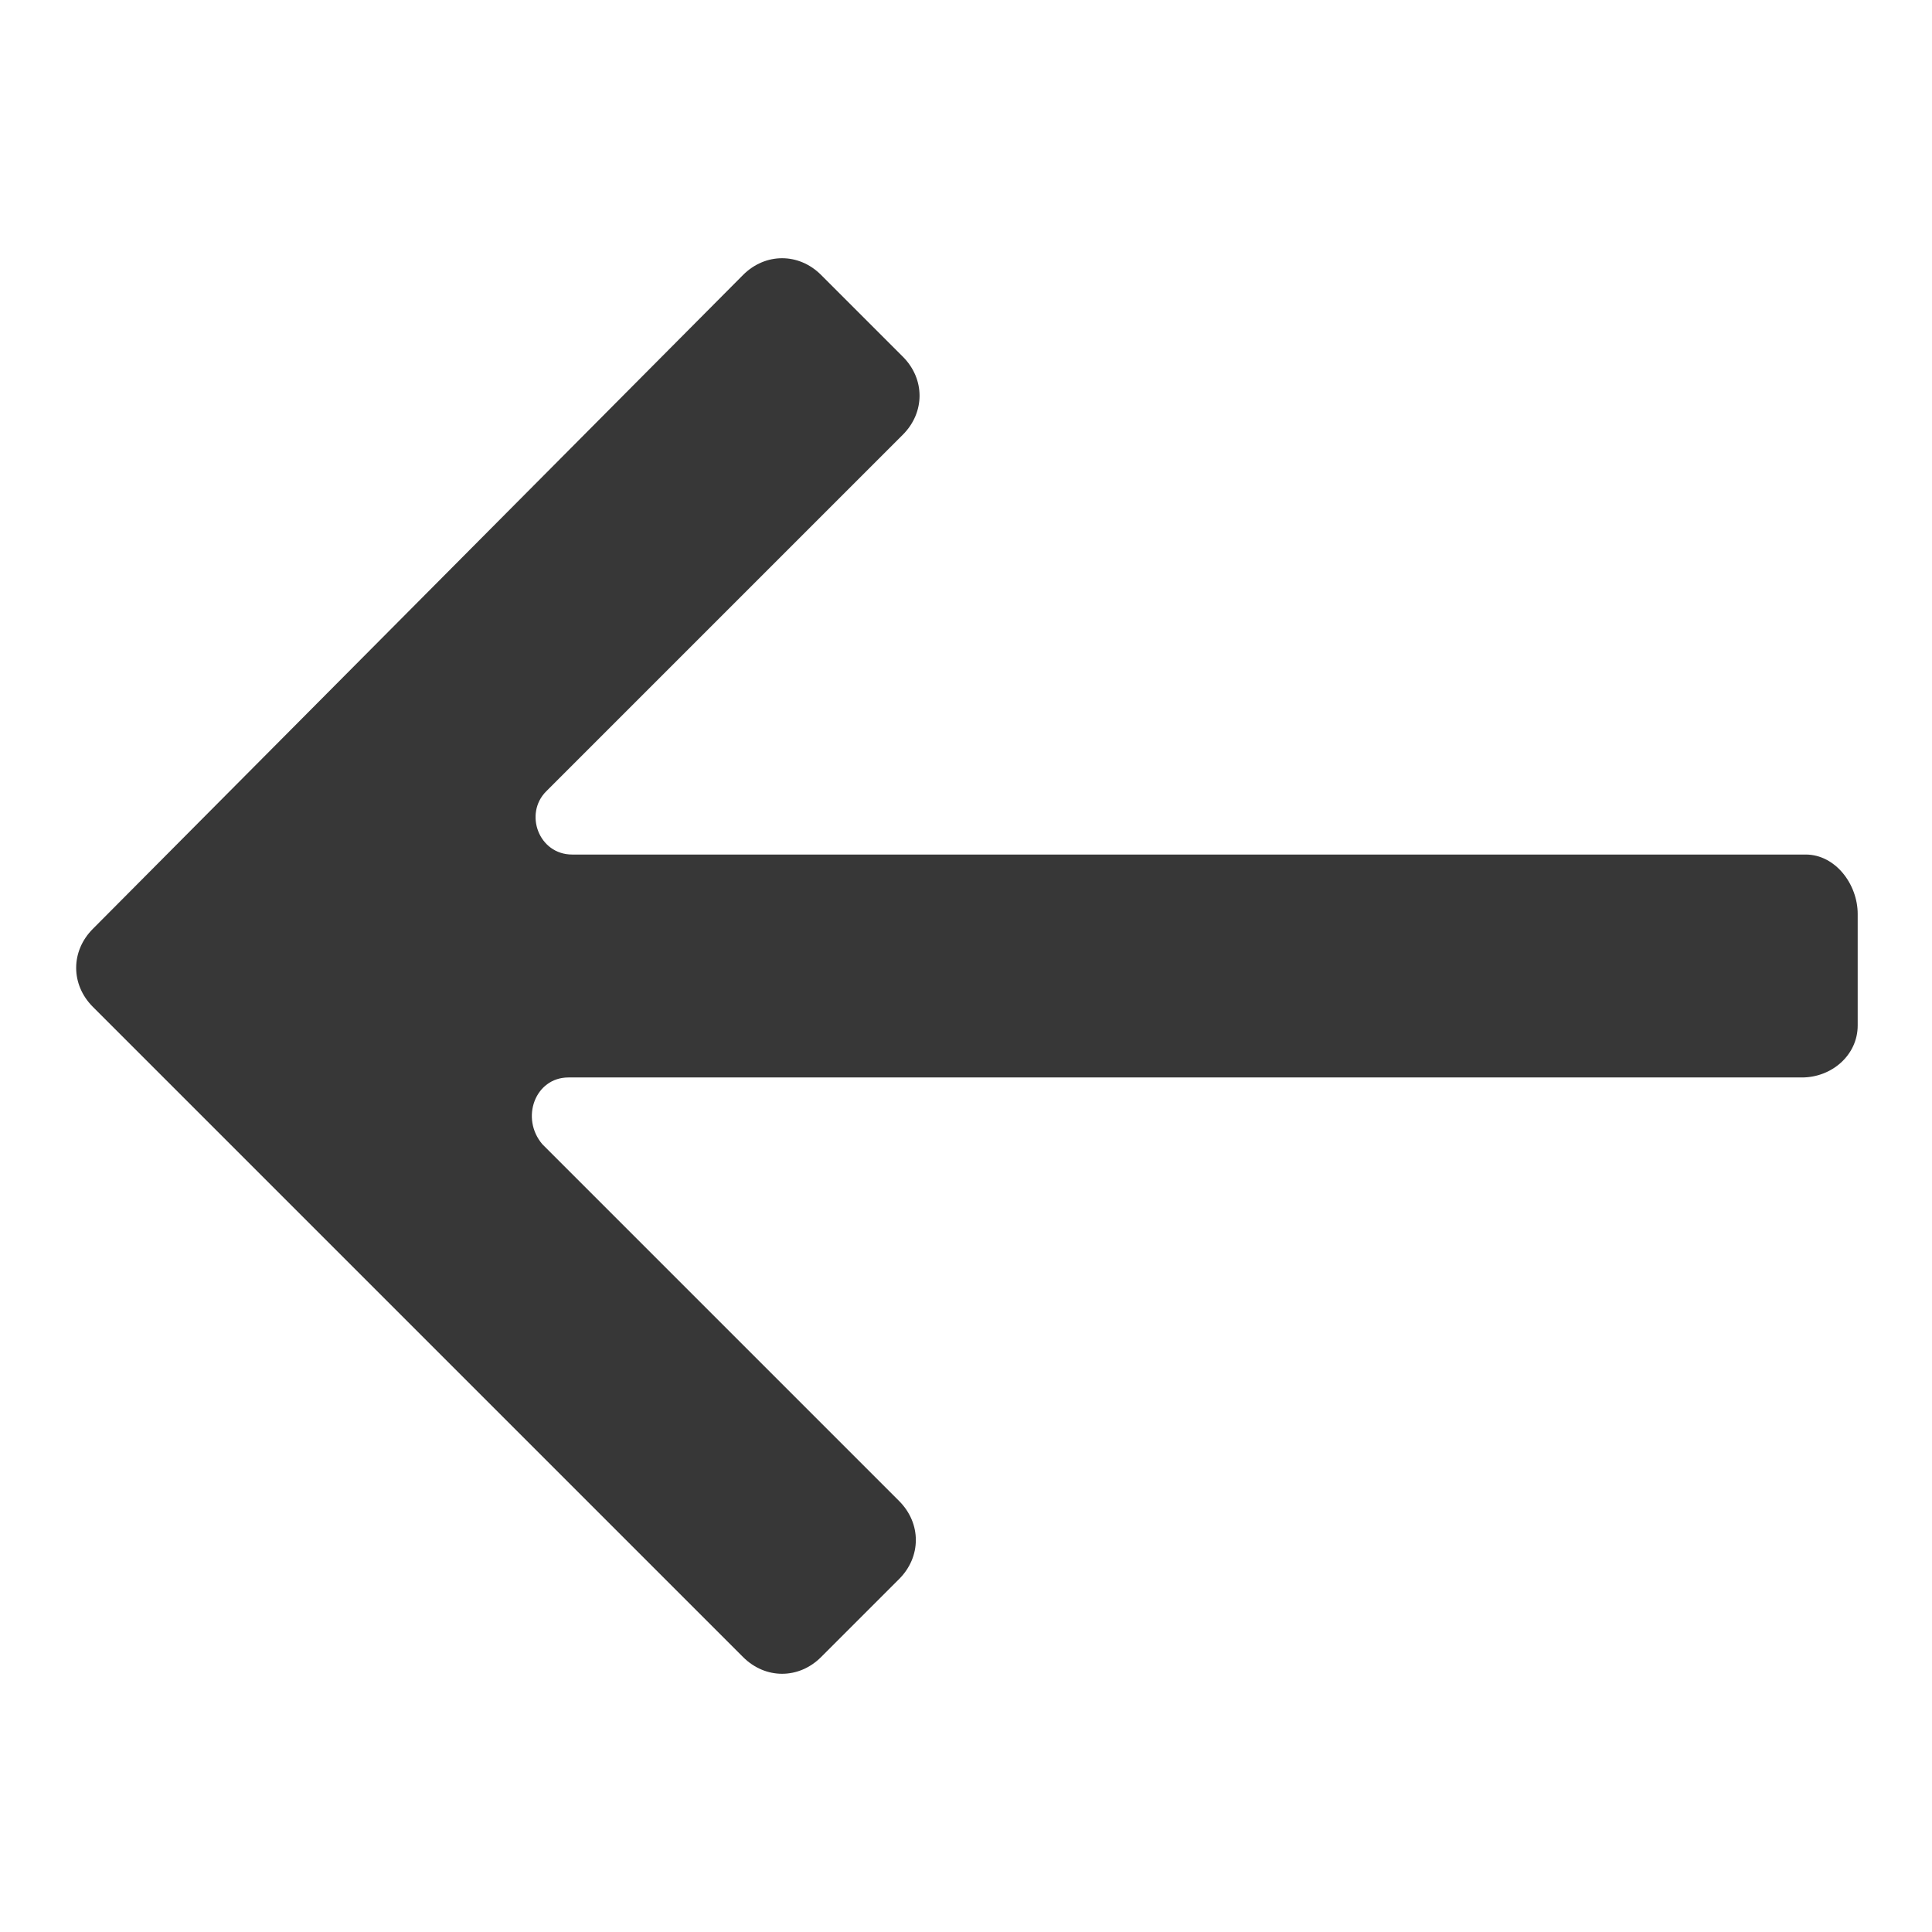
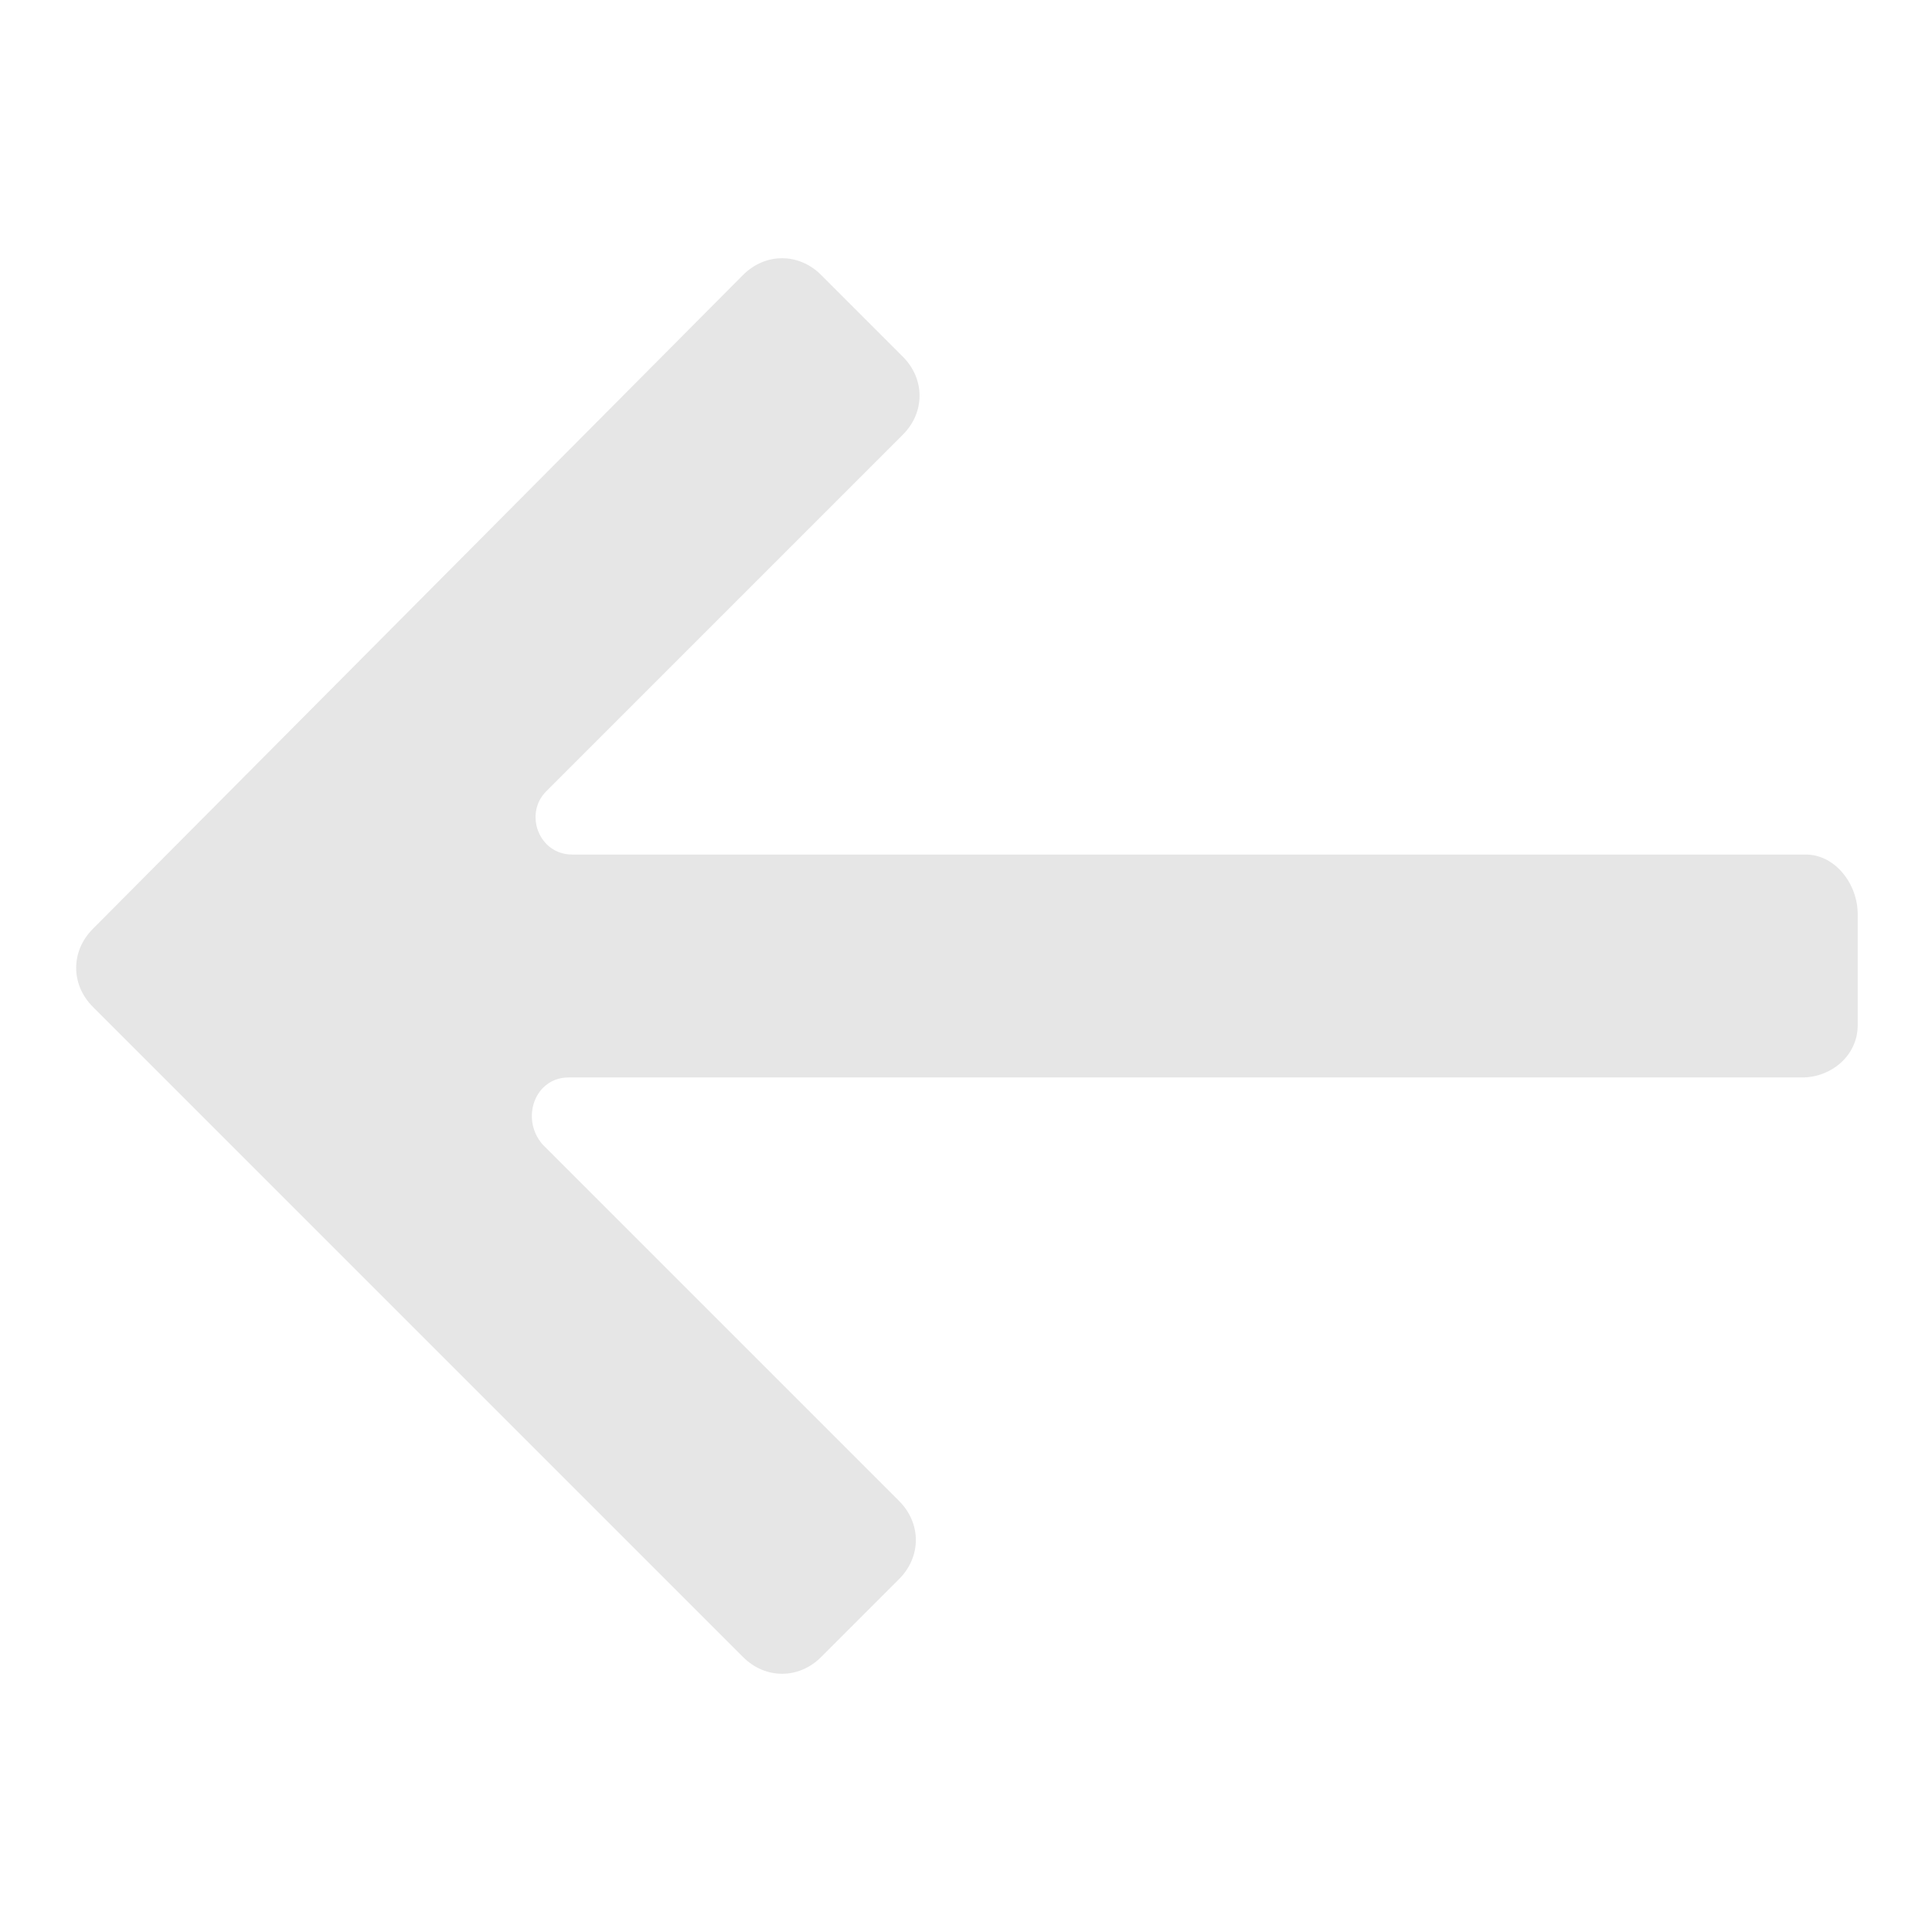
- <svg xmlns="http://www.w3.org/2000/svg" t="1606519362120" class="icon" viewBox="0 0 1024 1024" version="1.1" p-id="1116" width="200" height="200">
+ <svg xmlns="http://www.w3.org/2000/svg" t="1606944307984" class="icon" viewBox="0 0 1024 1024" version="1.1" p-id="1121" width="200" height="200">
  <defs>
    <style type="text/css" />
  </defs>
-   <path d="M957.046 452.923H303.262c-17.723 0-25.6-21.662-13.785-33.477l189.046-189.046c11.815-11.815 11.815-29.538 0-41.354l-43.323-43.323c-11.815-11.815-29.538-11.815-41.354 0L49.231 492.308c-11.815 11.815-11.815 29.538 0 41.354L393.846 878.277c11.815 11.815 29.538 11.815 41.354 0l41.354-41.354c11.815-11.815 11.815-29.538 0-41.354l-189.046-189.046c-11.815-13.785-3.938-35.446 13.785-35.446h653.785c15.754 0 29.538-11.815 29.538-27.569v-59.077c0-15.754-11.815-31.508-27.569-31.508z" p-id="1117" fill="#373737" />
+   <path d="M957.046 452.923H303.262c-17.723 0-25.6-21.662-13.785-33.477l189.046-189.046c11.815-11.815 11.815-29.538 0-41.354l-43.323-43.323c-11.815-11.815-29.538-11.815-41.354 0L49.231 492.308c-11.815 11.815-11.815 29.538 0 41.354L393.846 878.277c11.815 11.815 29.538 11.815 41.354 0l41.354-41.354c11.815-11.815 11.815-29.538 0-41.354l-189.046-189.046c-11.815-13.785-3.938-35.446 13.785-35.446h653.785c15.754 0 29.538-11.815 29.538-27.569v-59.077c0-15.754-11.815-31.508-27.569-31.508z" p-id="1122" fill="#e6e6e6" />
</svg>
